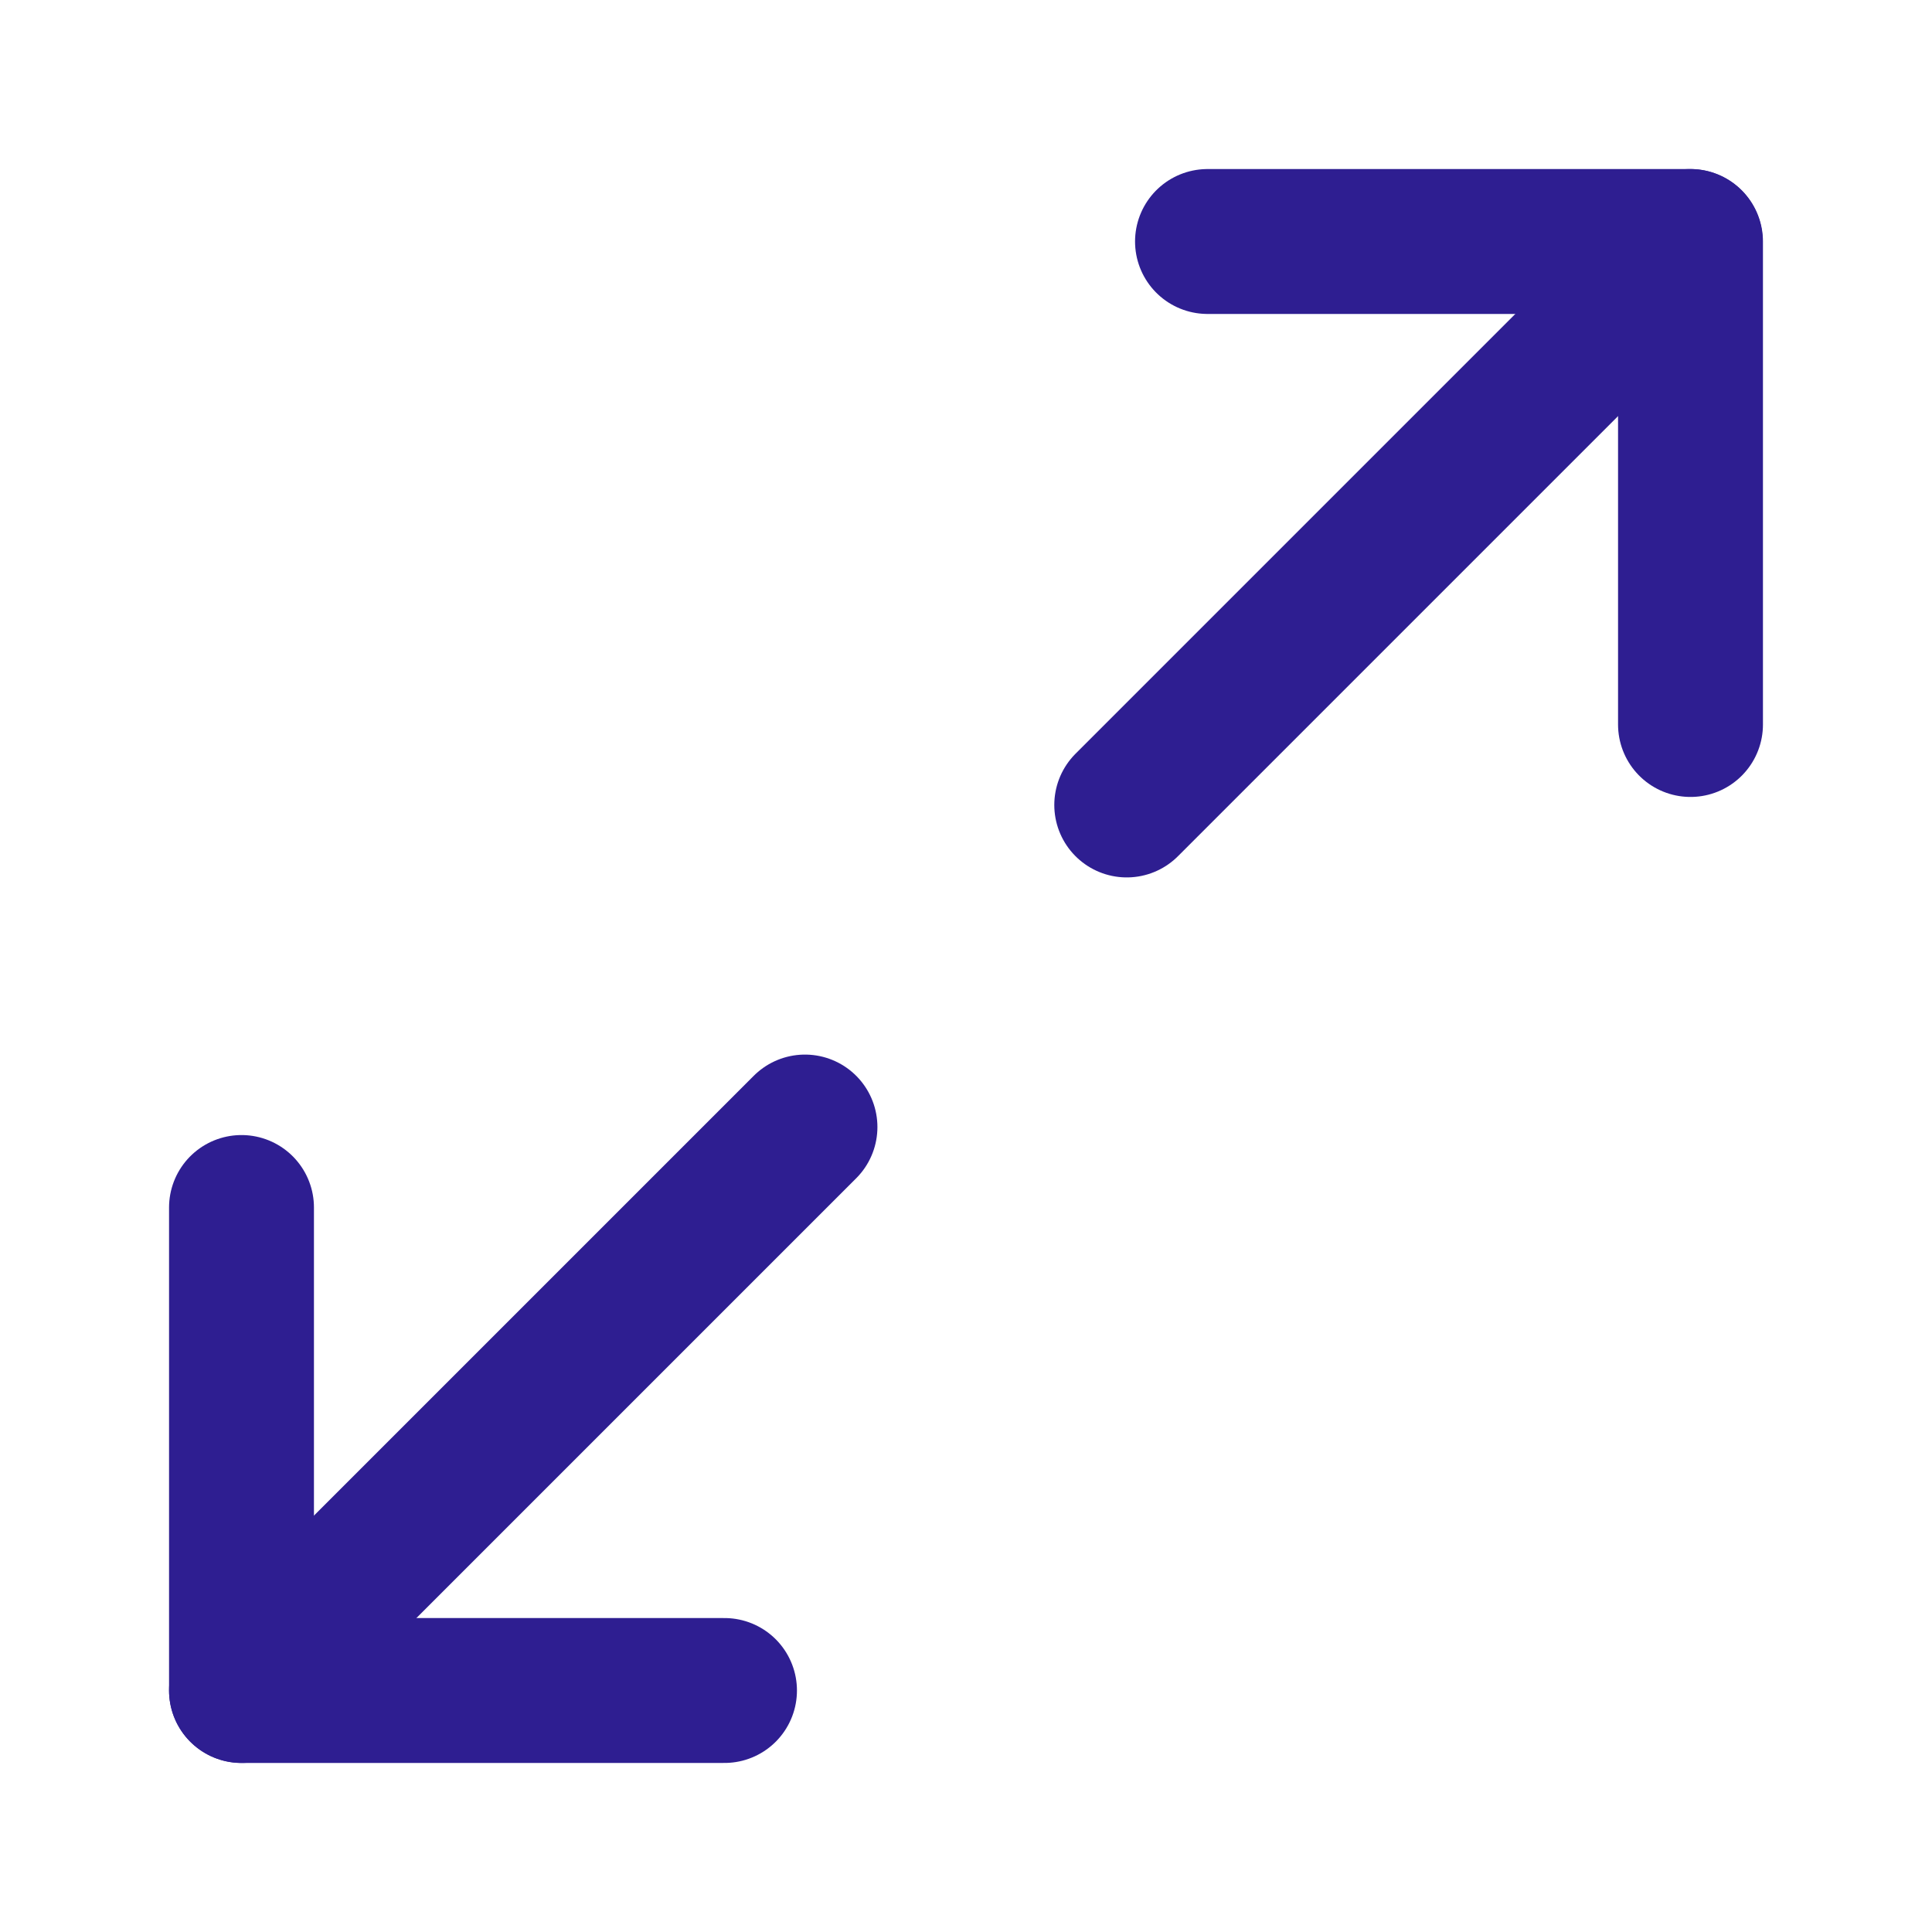
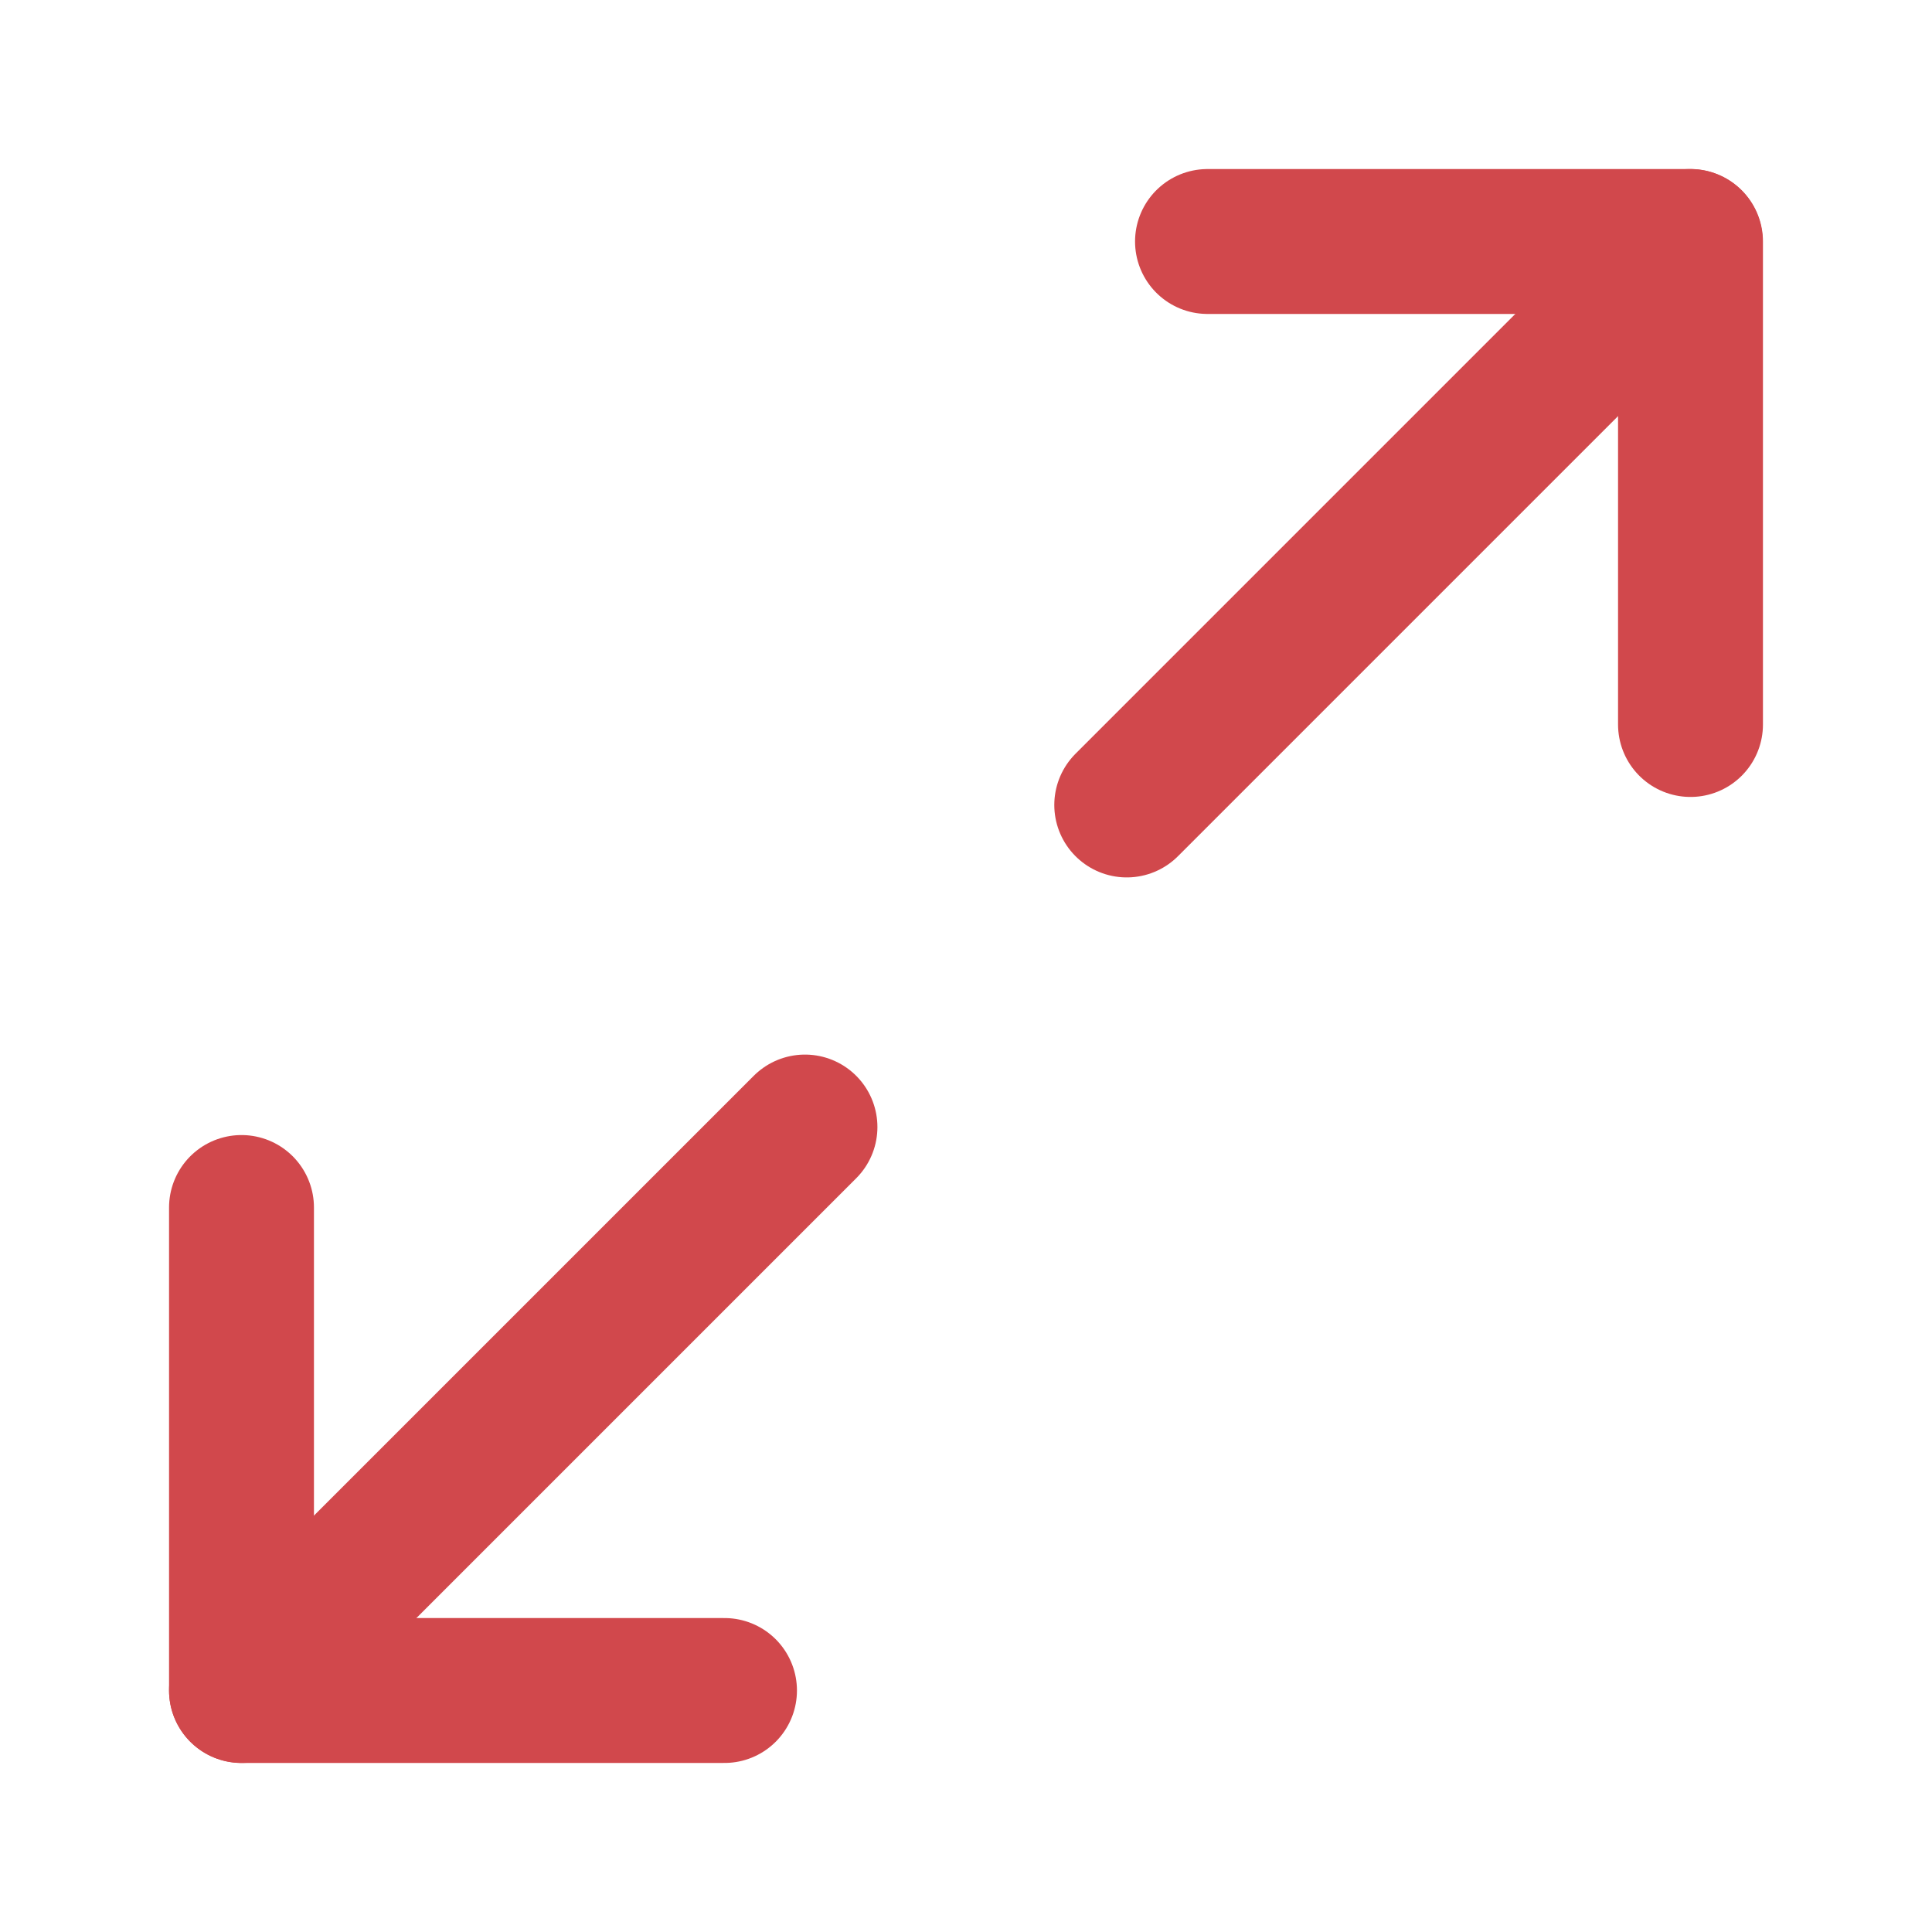
<svg xmlns="http://www.w3.org/2000/svg" width="20" height="20" viewBox="0 0 20 20" fill="none">
-   <path d="M12.5 2.5H17.5V7.5" stroke="#2E1E91" stroke-width="1.5" stroke-linecap="round" stroke-linejoin="round" />
-   <path d="M7.5 17.5H2.5V12.5" stroke="#2E1E91" stroke-width="1.5" stroke-linecap="round" stroke-linejoin="round" />
-   <path d="M17.497 2.5L11.664 8.333" stroke="#2E1E91" stroke-width="1.5" stroke-linecap="round" stroke-linejoin="round" />
-   <path d="M2.5 17.5L8.333 11.667" stroke="#2E1E91" stroke-width="1.5" stroke-linecap="round" stroke-linejoin="round" />
+   <path d="M12.5 2.5H17.5V7.5" stroke="#d1484c" stroke-width="1.5" stroke-linecap="round" stroke-linejoin="round" />
+   <path d="M7.5 17.5H2.5V12.5" stroke="#d1484c" stroke-width="1.5" stroke-linecap="round" stroke-linejoin="round" />
+   <path d="M17.497 2.5L11.664 8.333" stroke="#d1484c" stroke-width="1.5" stroke-linecap="round" stroke-linejoin="round" />
+   <path d="M2.5 17.5L8.333 11.667" stroke="#d1484c" stroke-width="1.5" stroke-linecap="round" stroke-linejoin="round" />
</svg>
